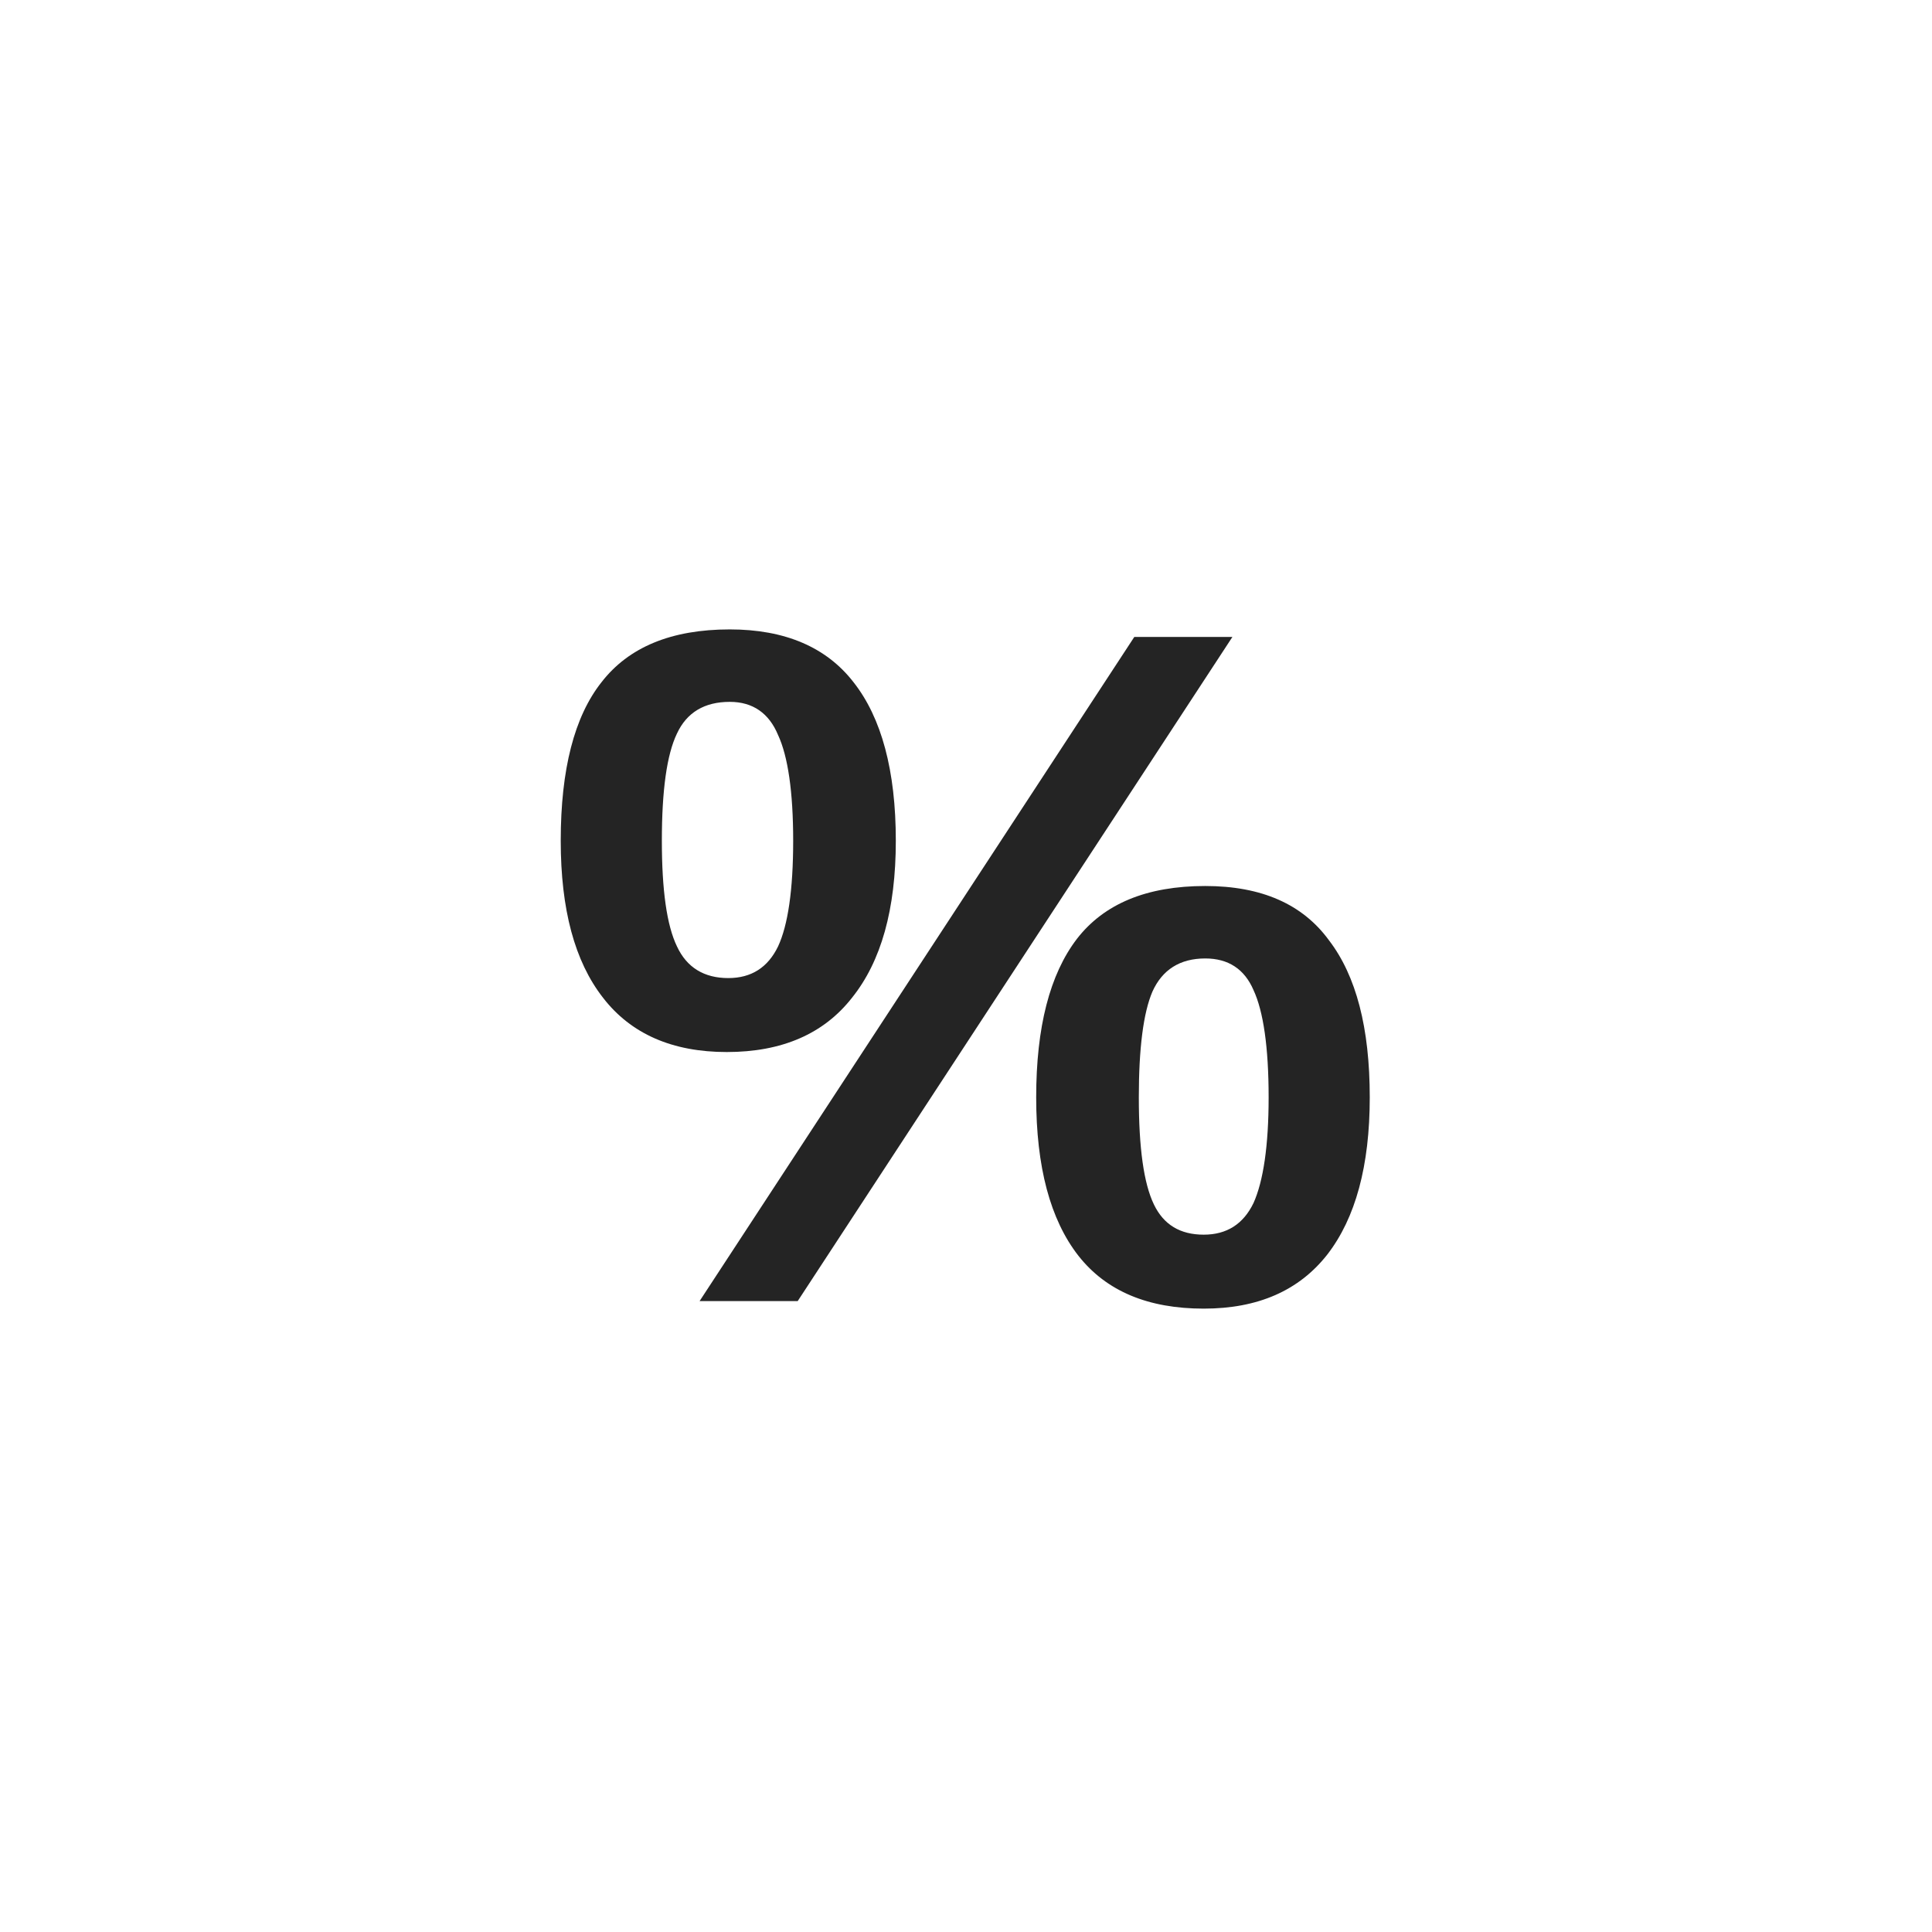
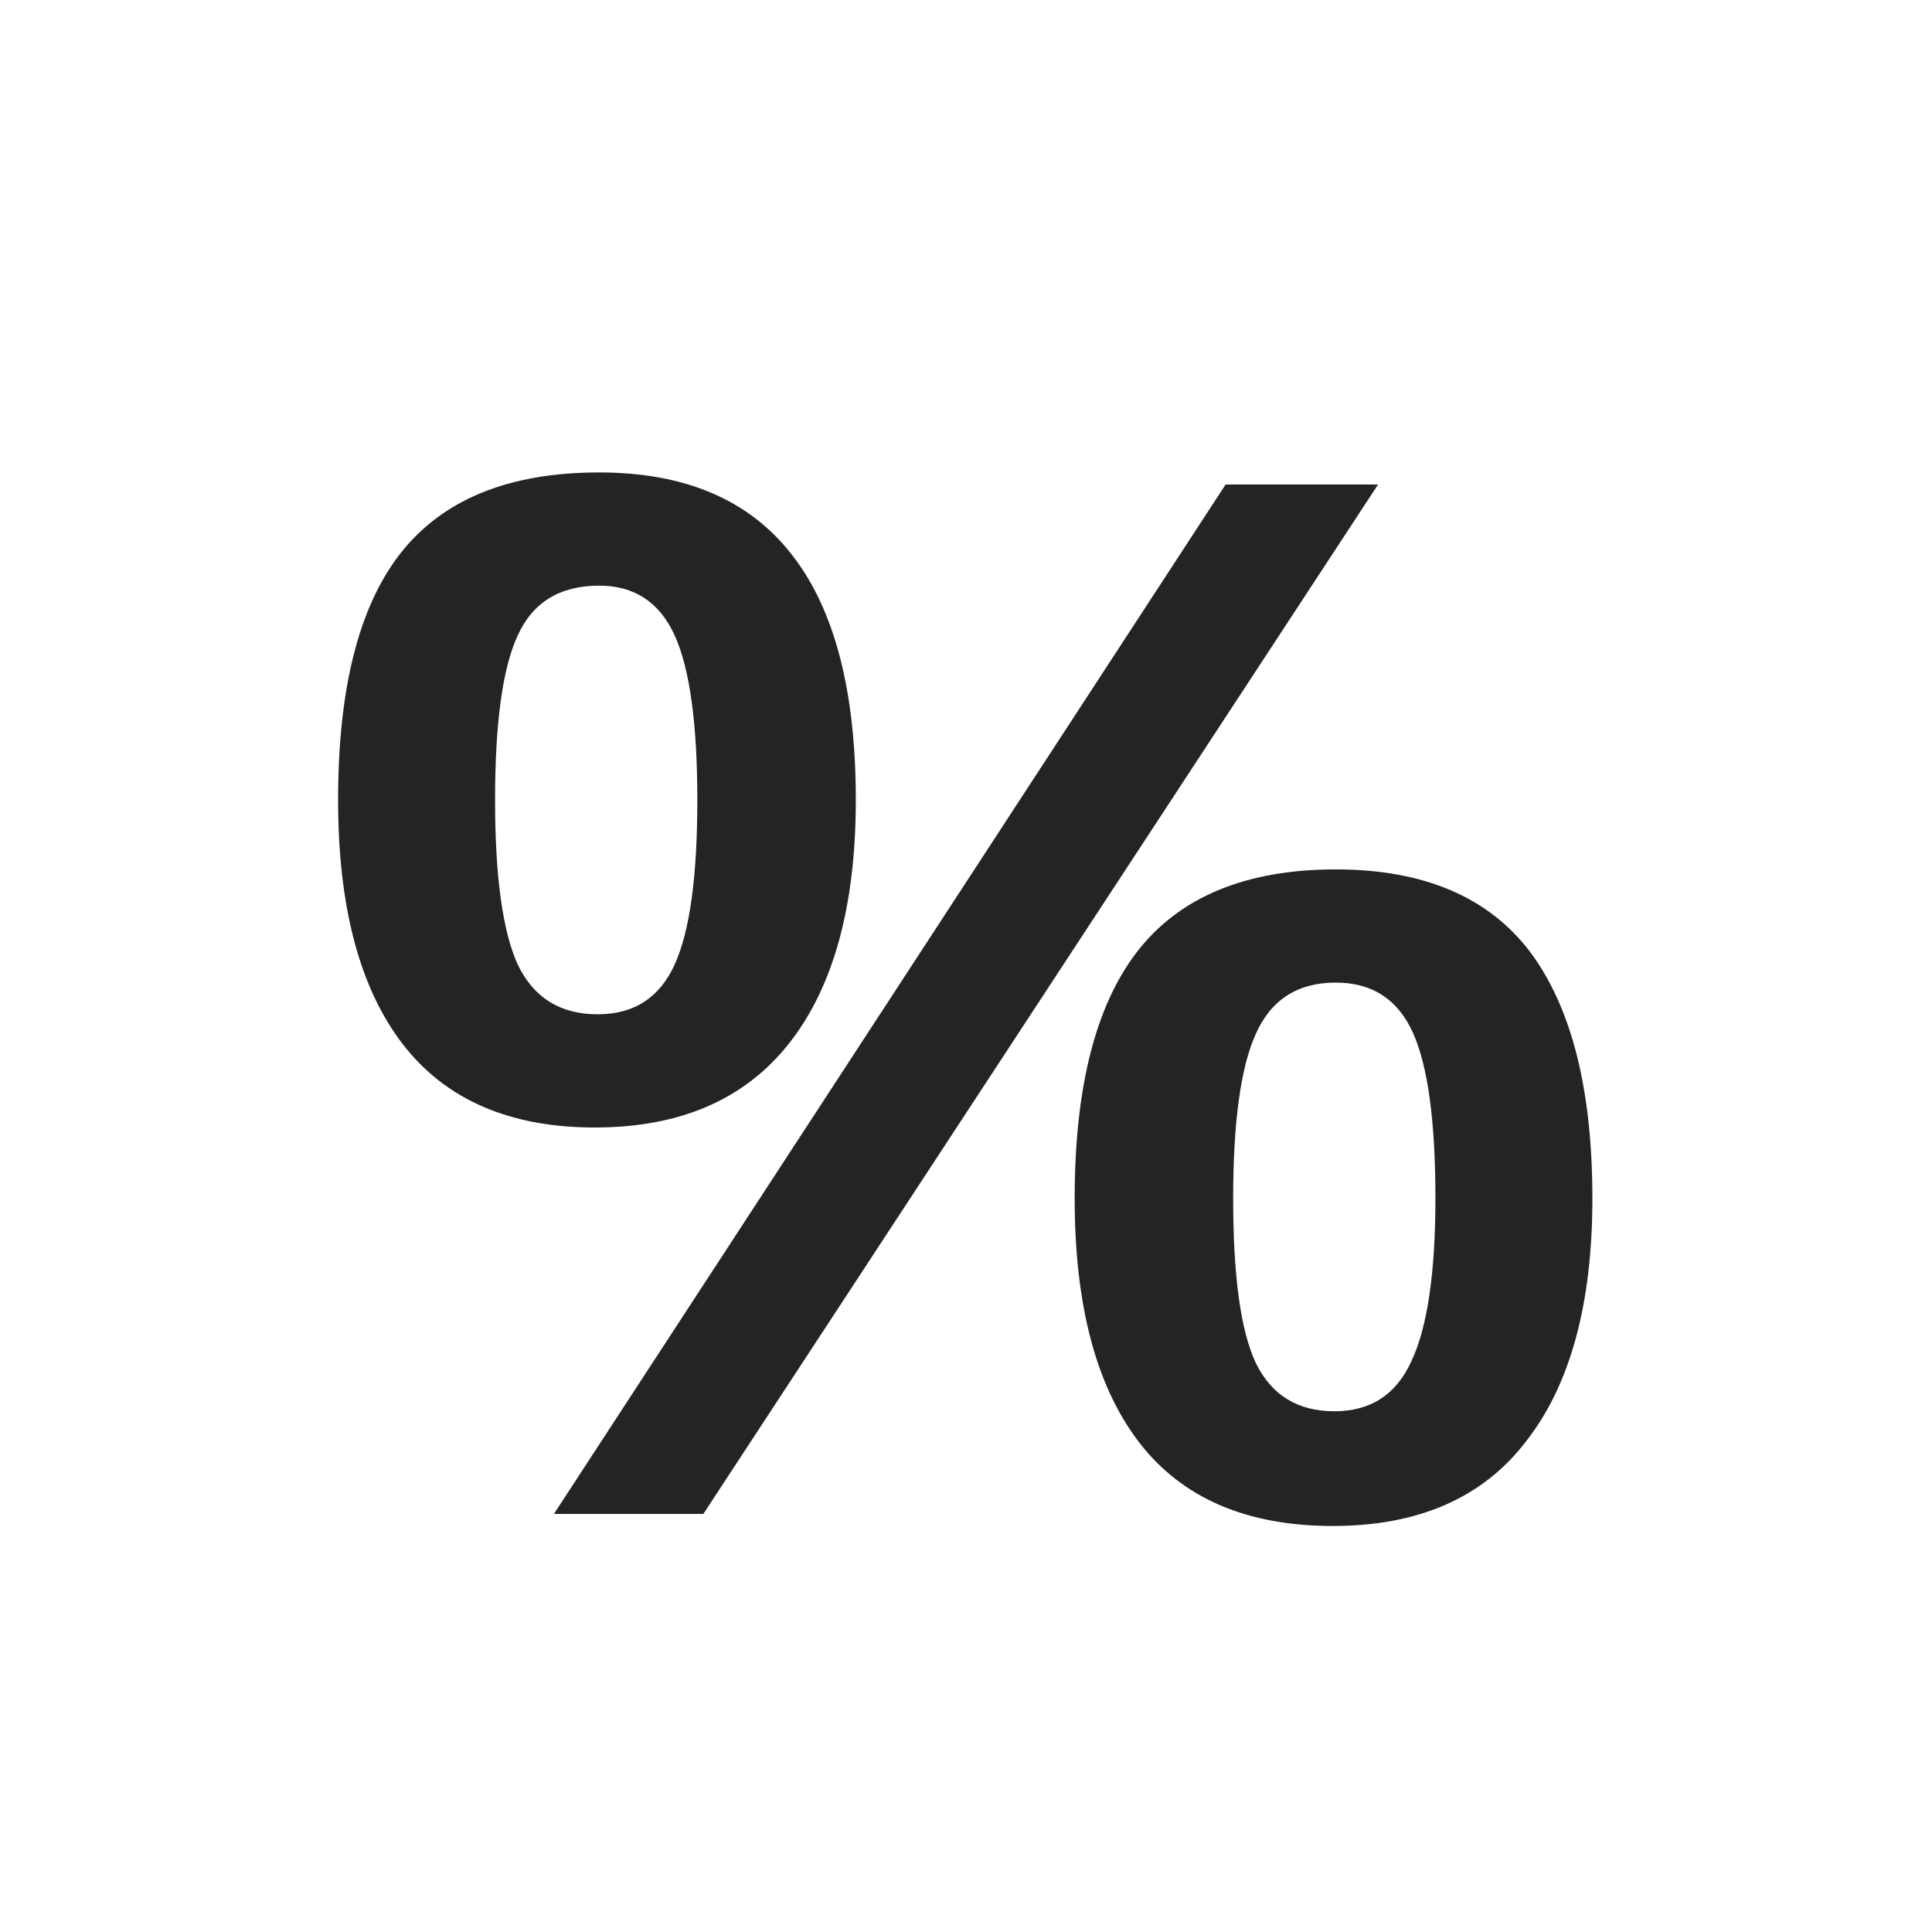
- <svg xmlns="http://www.w3.org/2000/svg" width="20" height="20" viewBox="0 0 20 20">
-   <text x="10" y="10" font-size="10" fill="#242424" font-family="Segoe UI,Arial,sans-serif" font-weight="700" text-anchor="middle" dominant-baseline="central">%</text>
+ <svg xmlns="http://www.w3.org/2000/svg" width="20" height="20" viewBox="0 0 20 20" role="img" aria-label="Percent Style">
+   <rect width="20" height="20" fill="none" />
+   <text x="10" y="10.3" font-size="15.5" fill="#242424" font-family="Segoe UI,Arial,sans-serif" font-weight="600" text-anchor="middle" dominant-baseline="central">%</text>
</svg>
